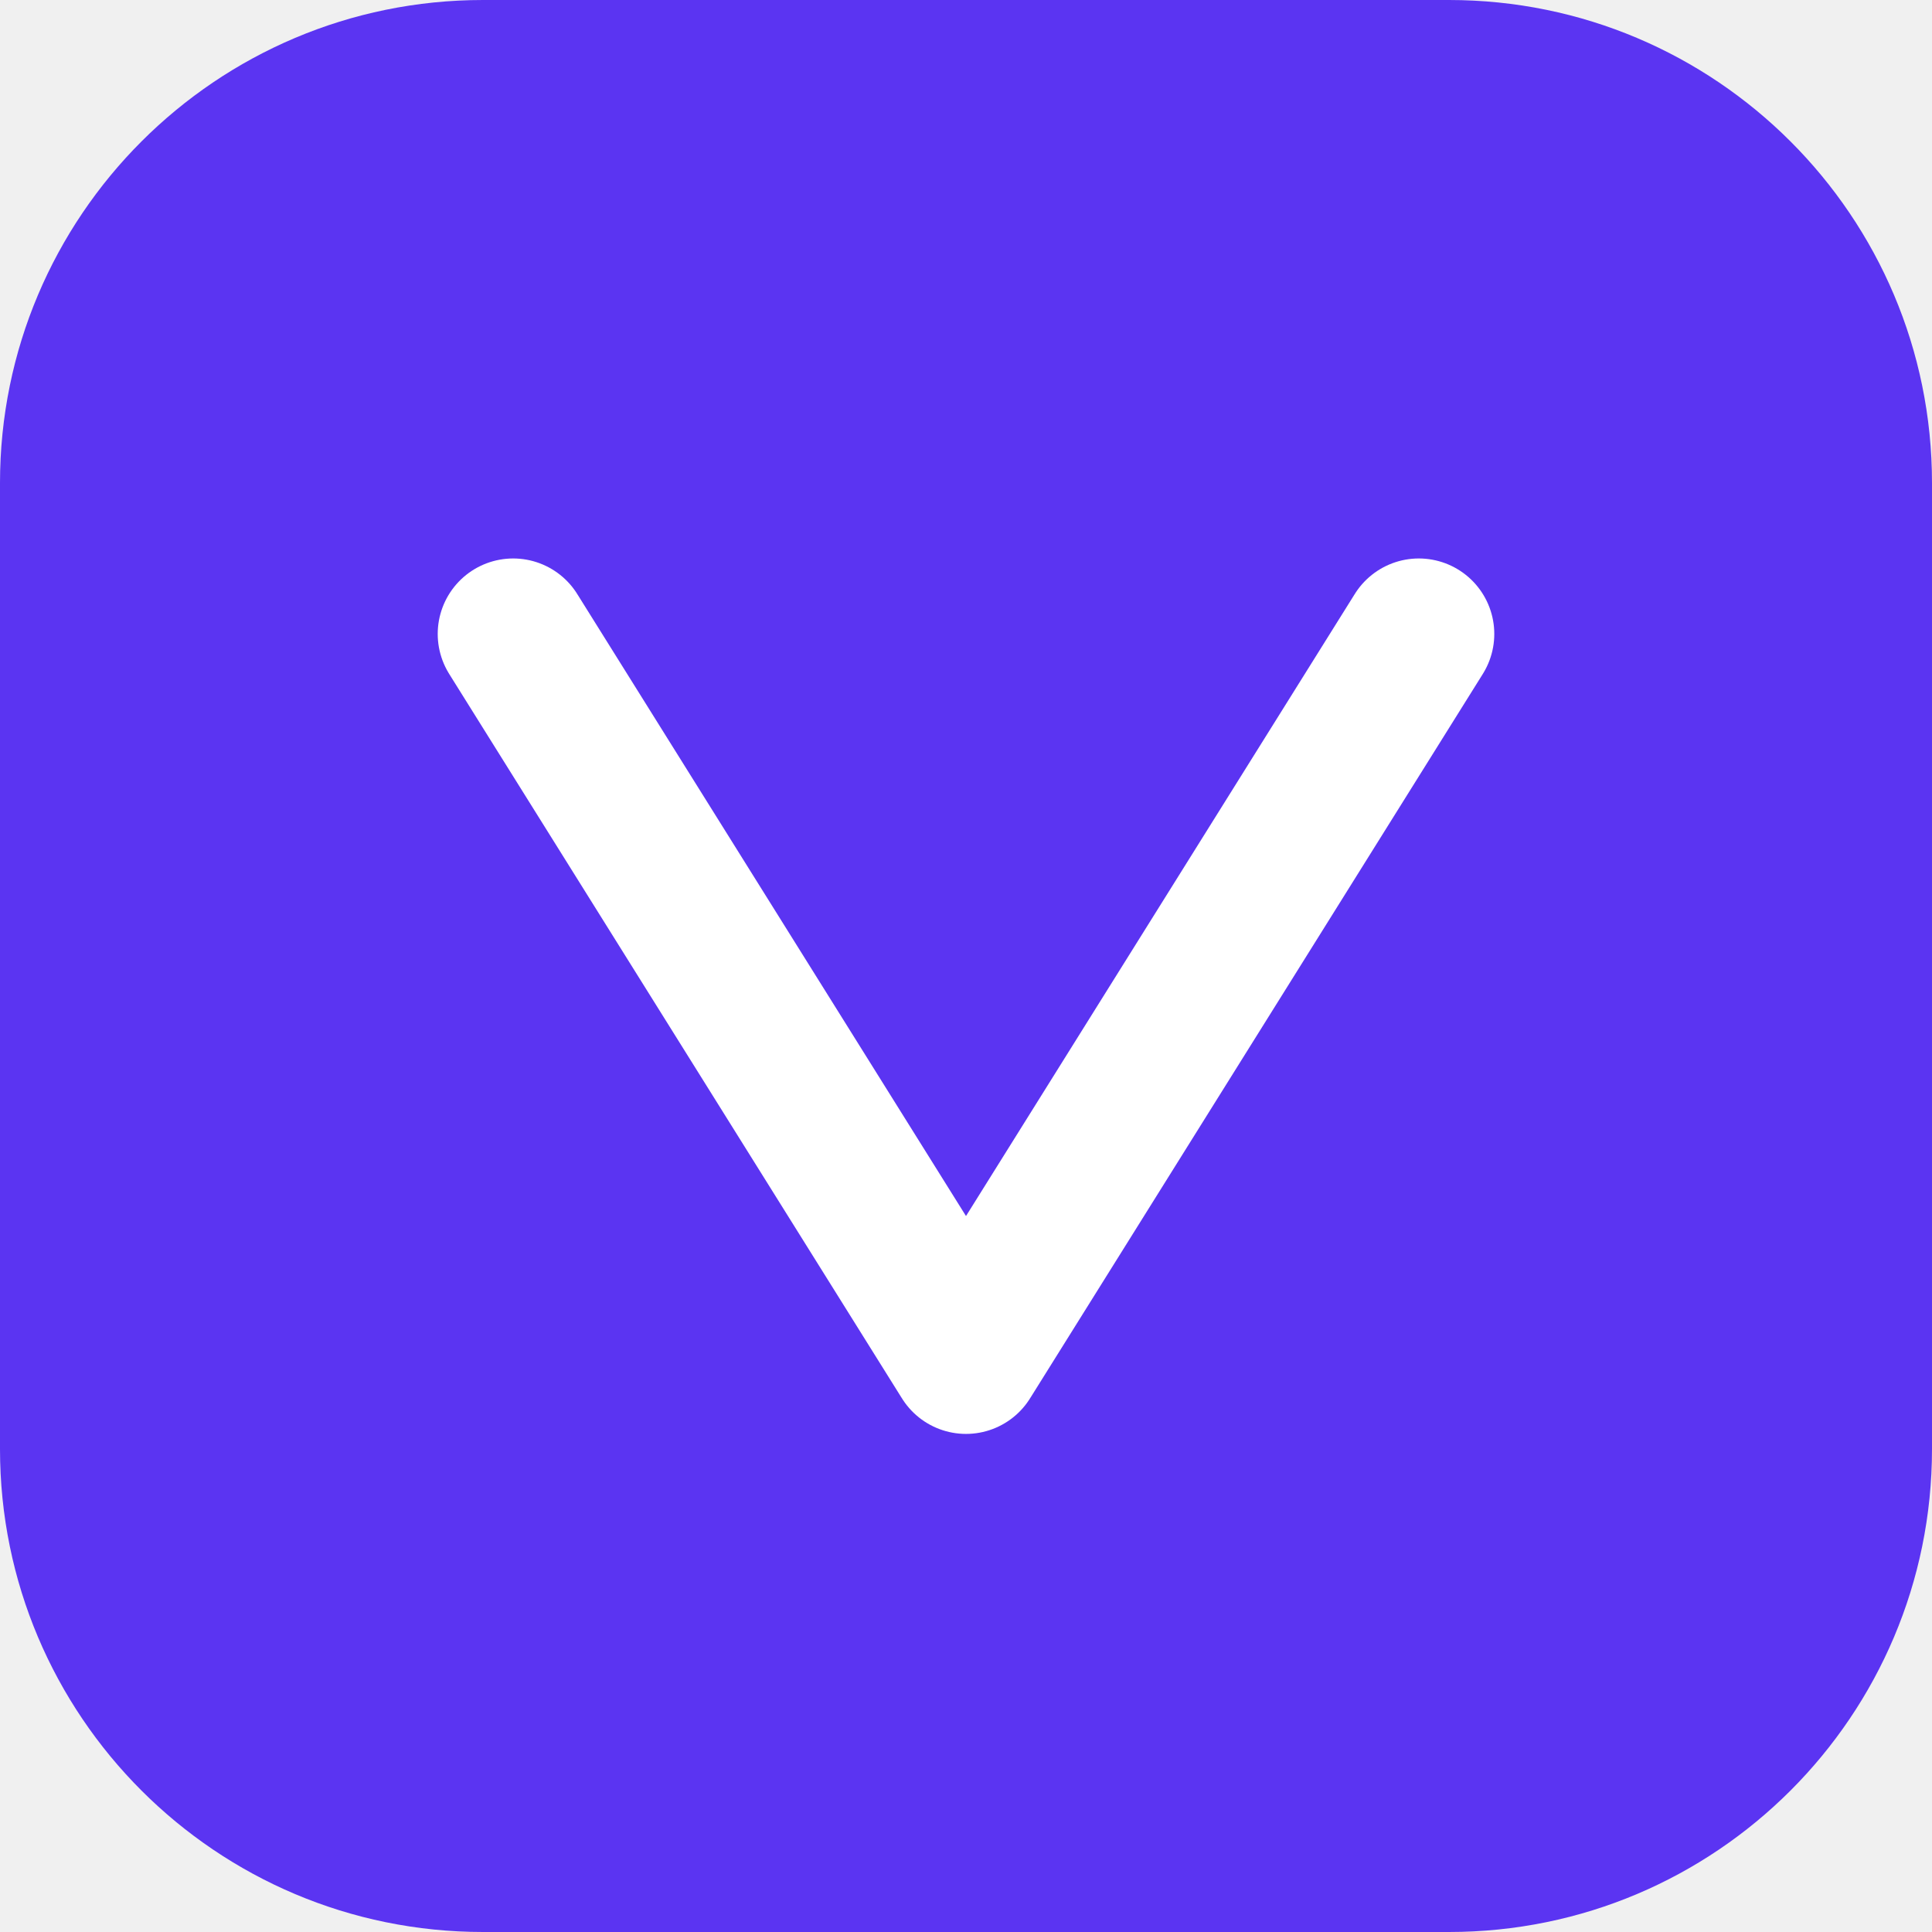
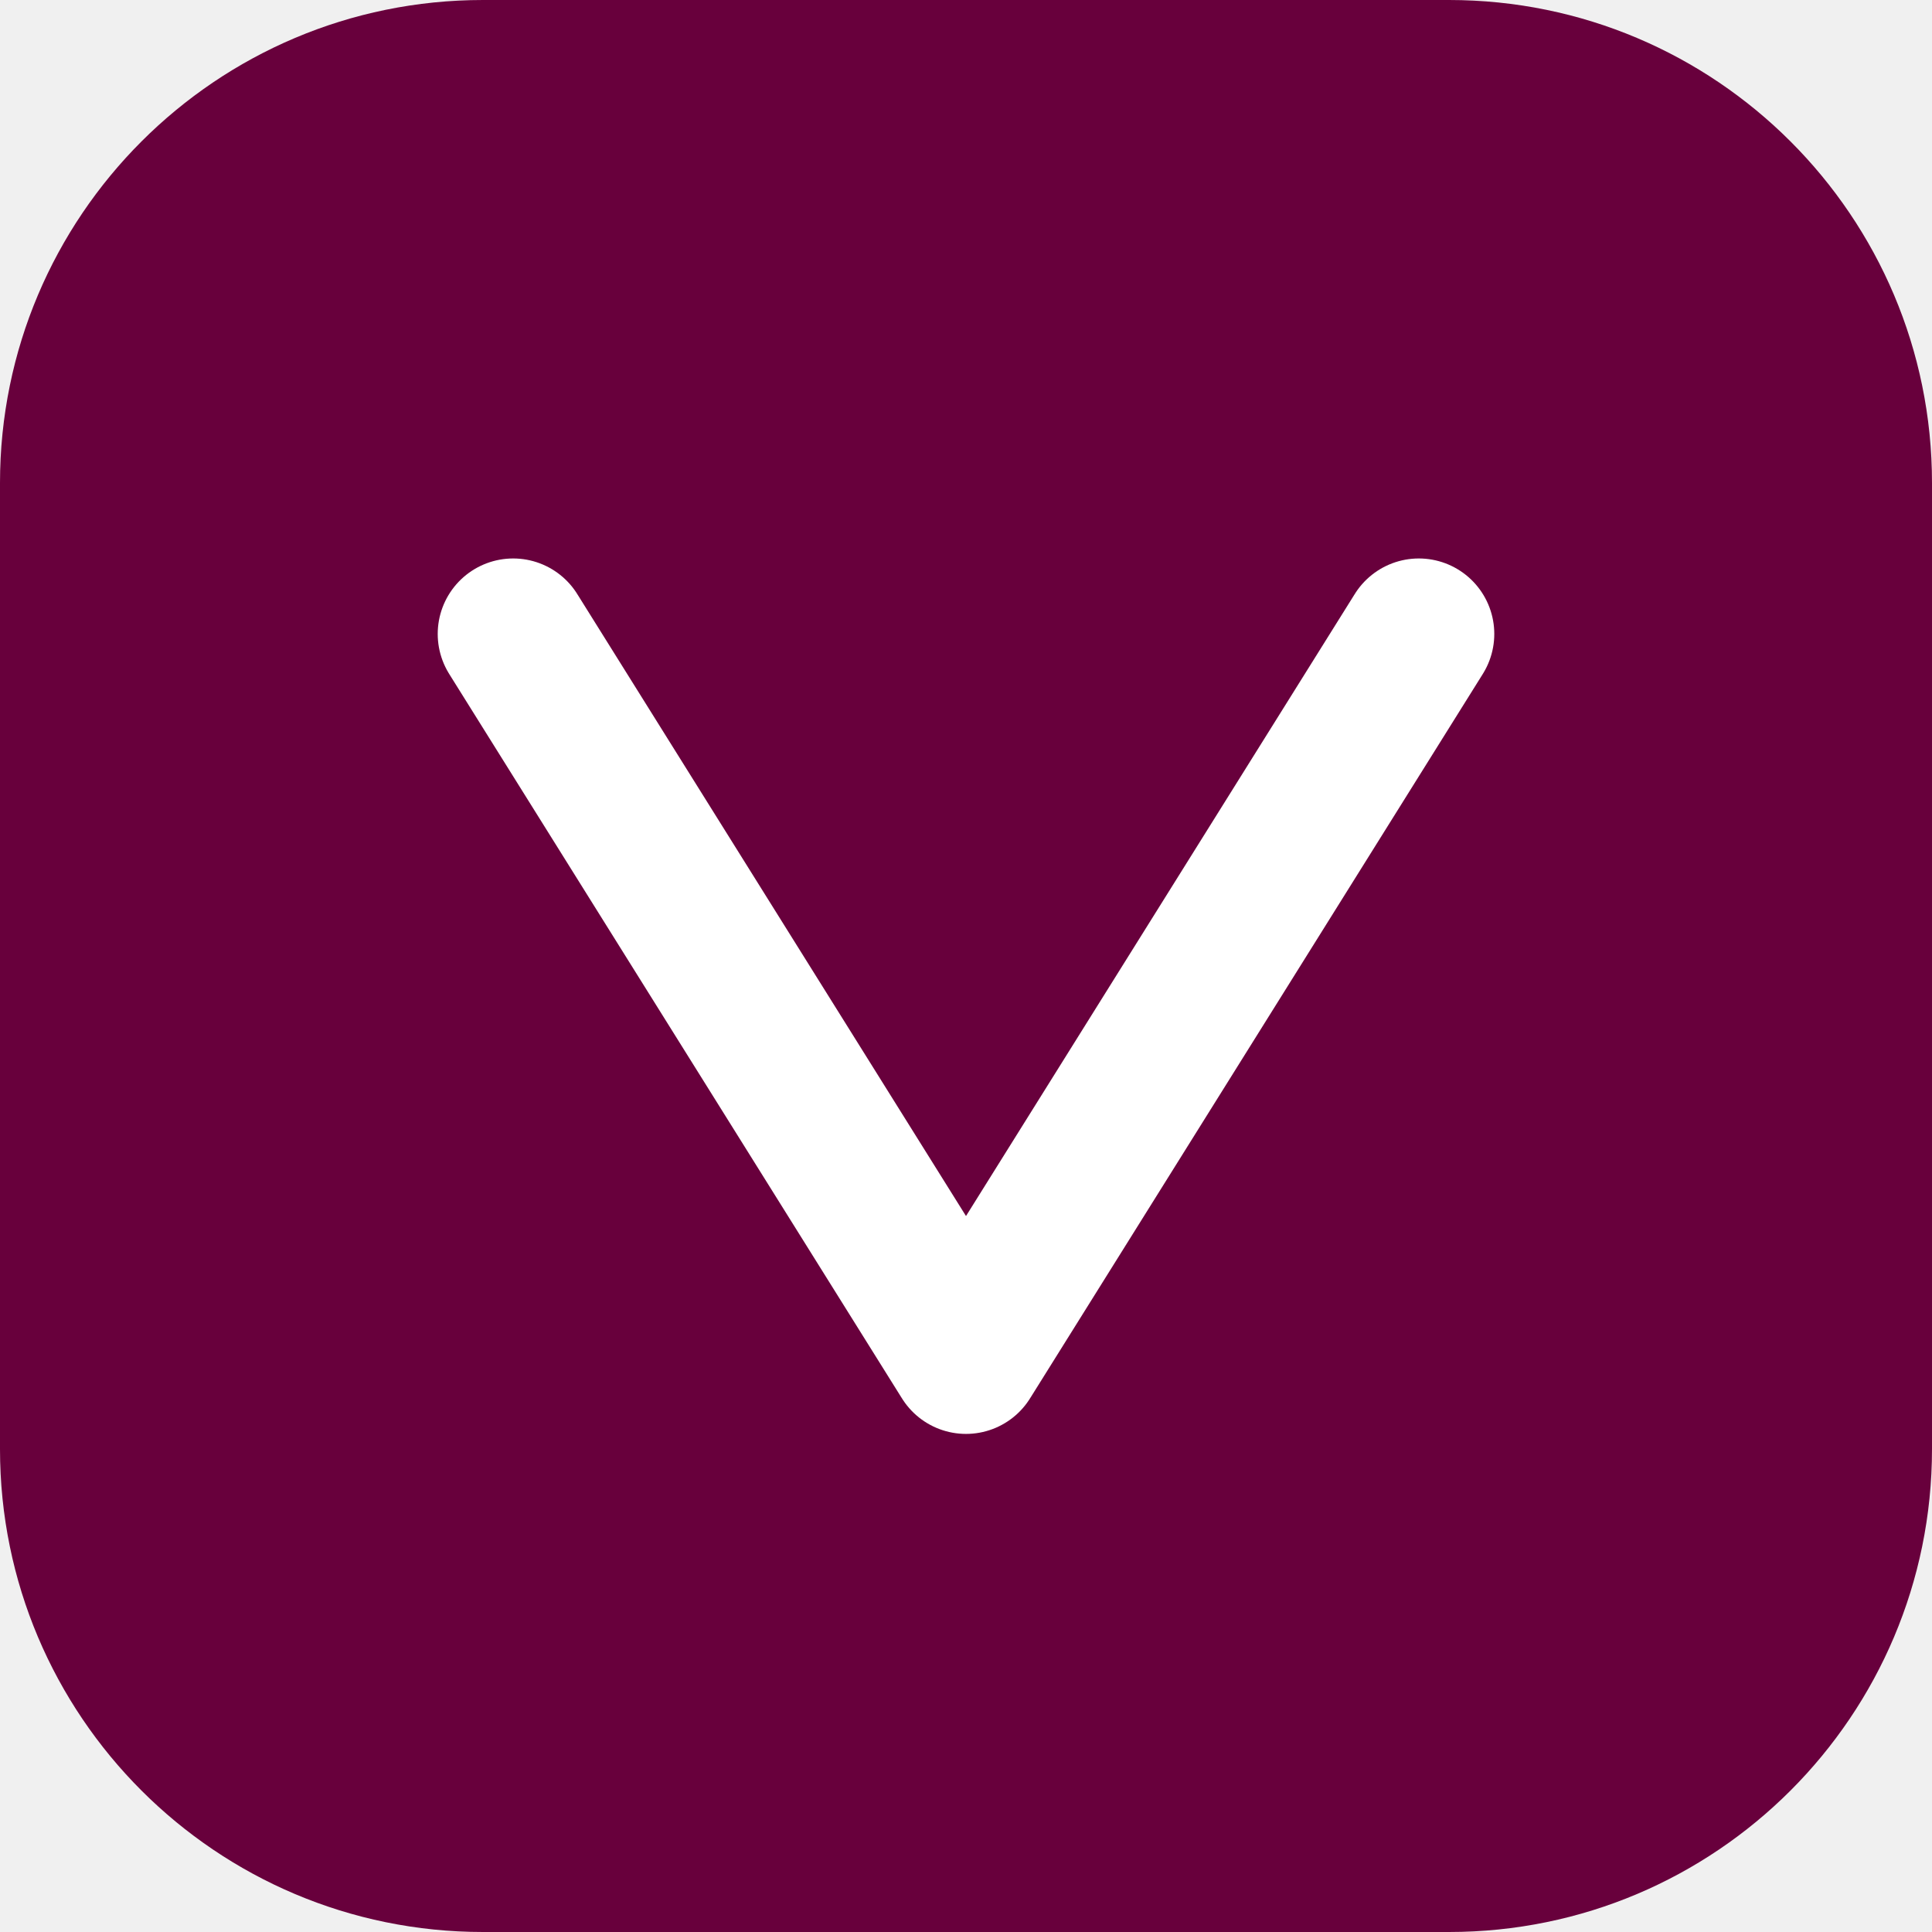
<svg xmlns="http://www.w3.org/2000/svg" viewBox="0 0 64 64">
-   <rect width="64" height="64" rx="16" fill="#5B34F2" />
+   <rect width="64" height="64" rx="16" fill="#68003c" />
  <path d="M17 21l15 24 15-24" fill="none" stroke="#fff" stroke-width="5" stroke-linecap="round" stroke-linejoin="round" />
</svg>
